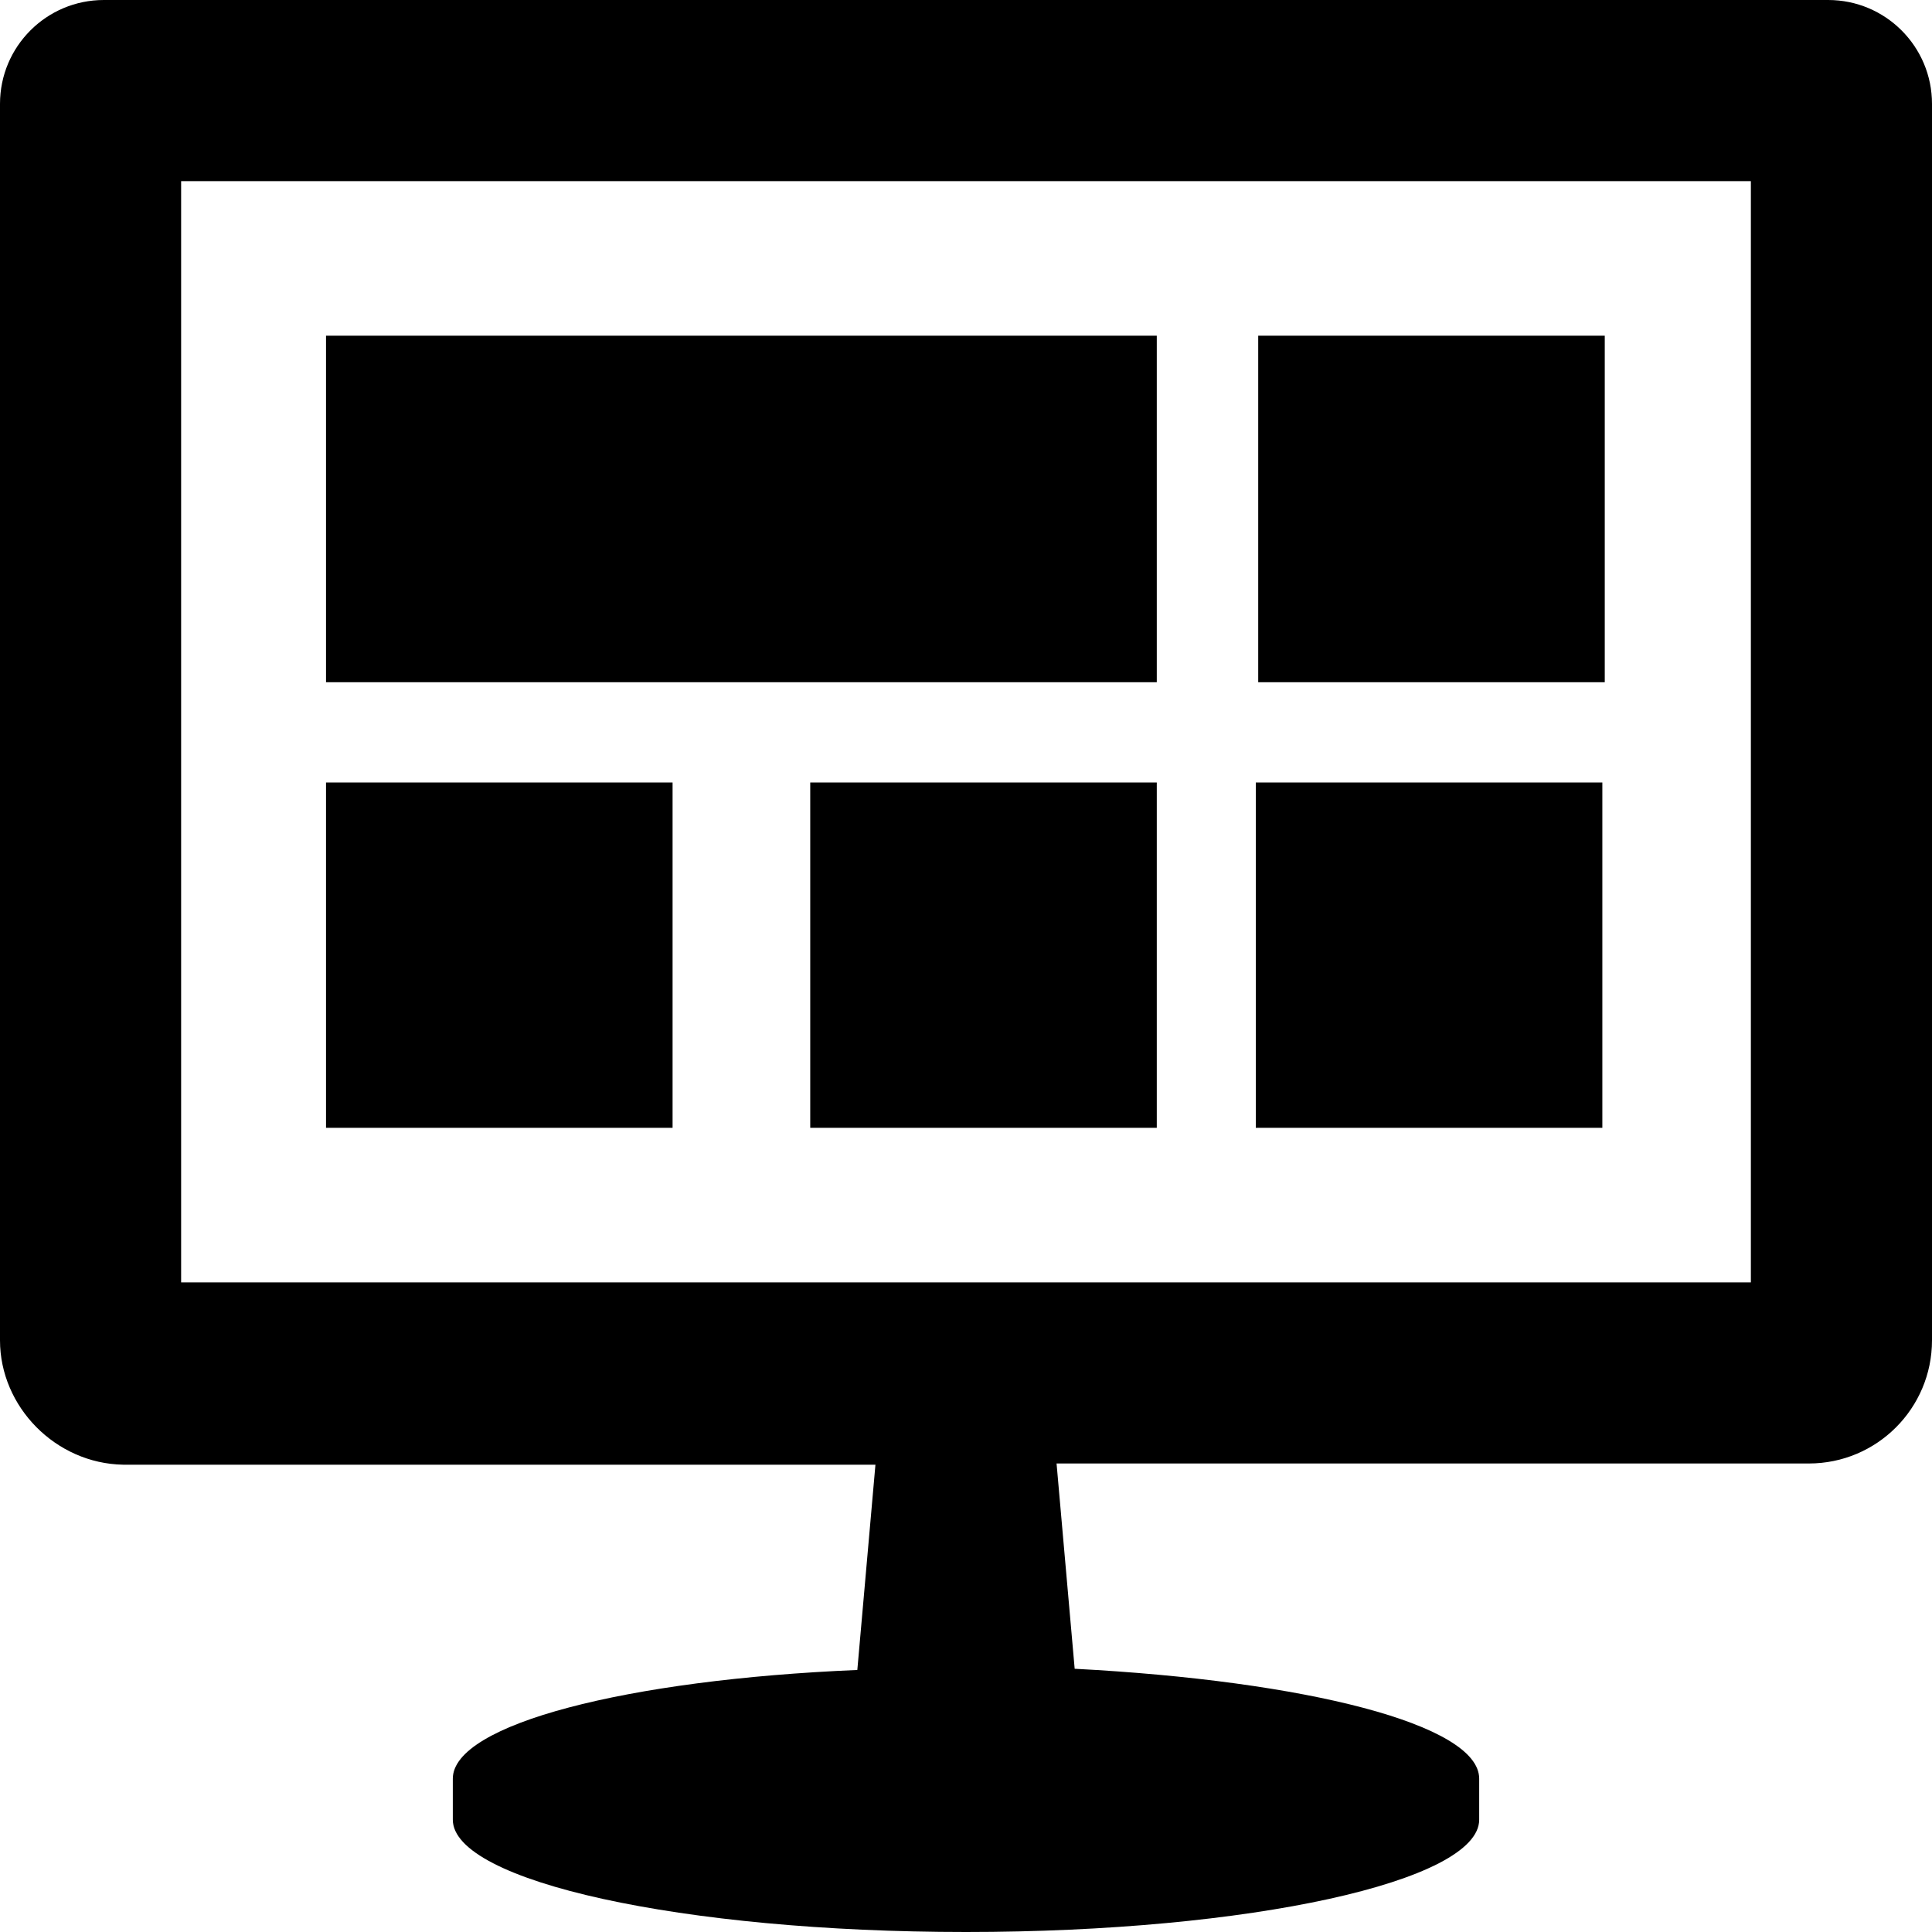
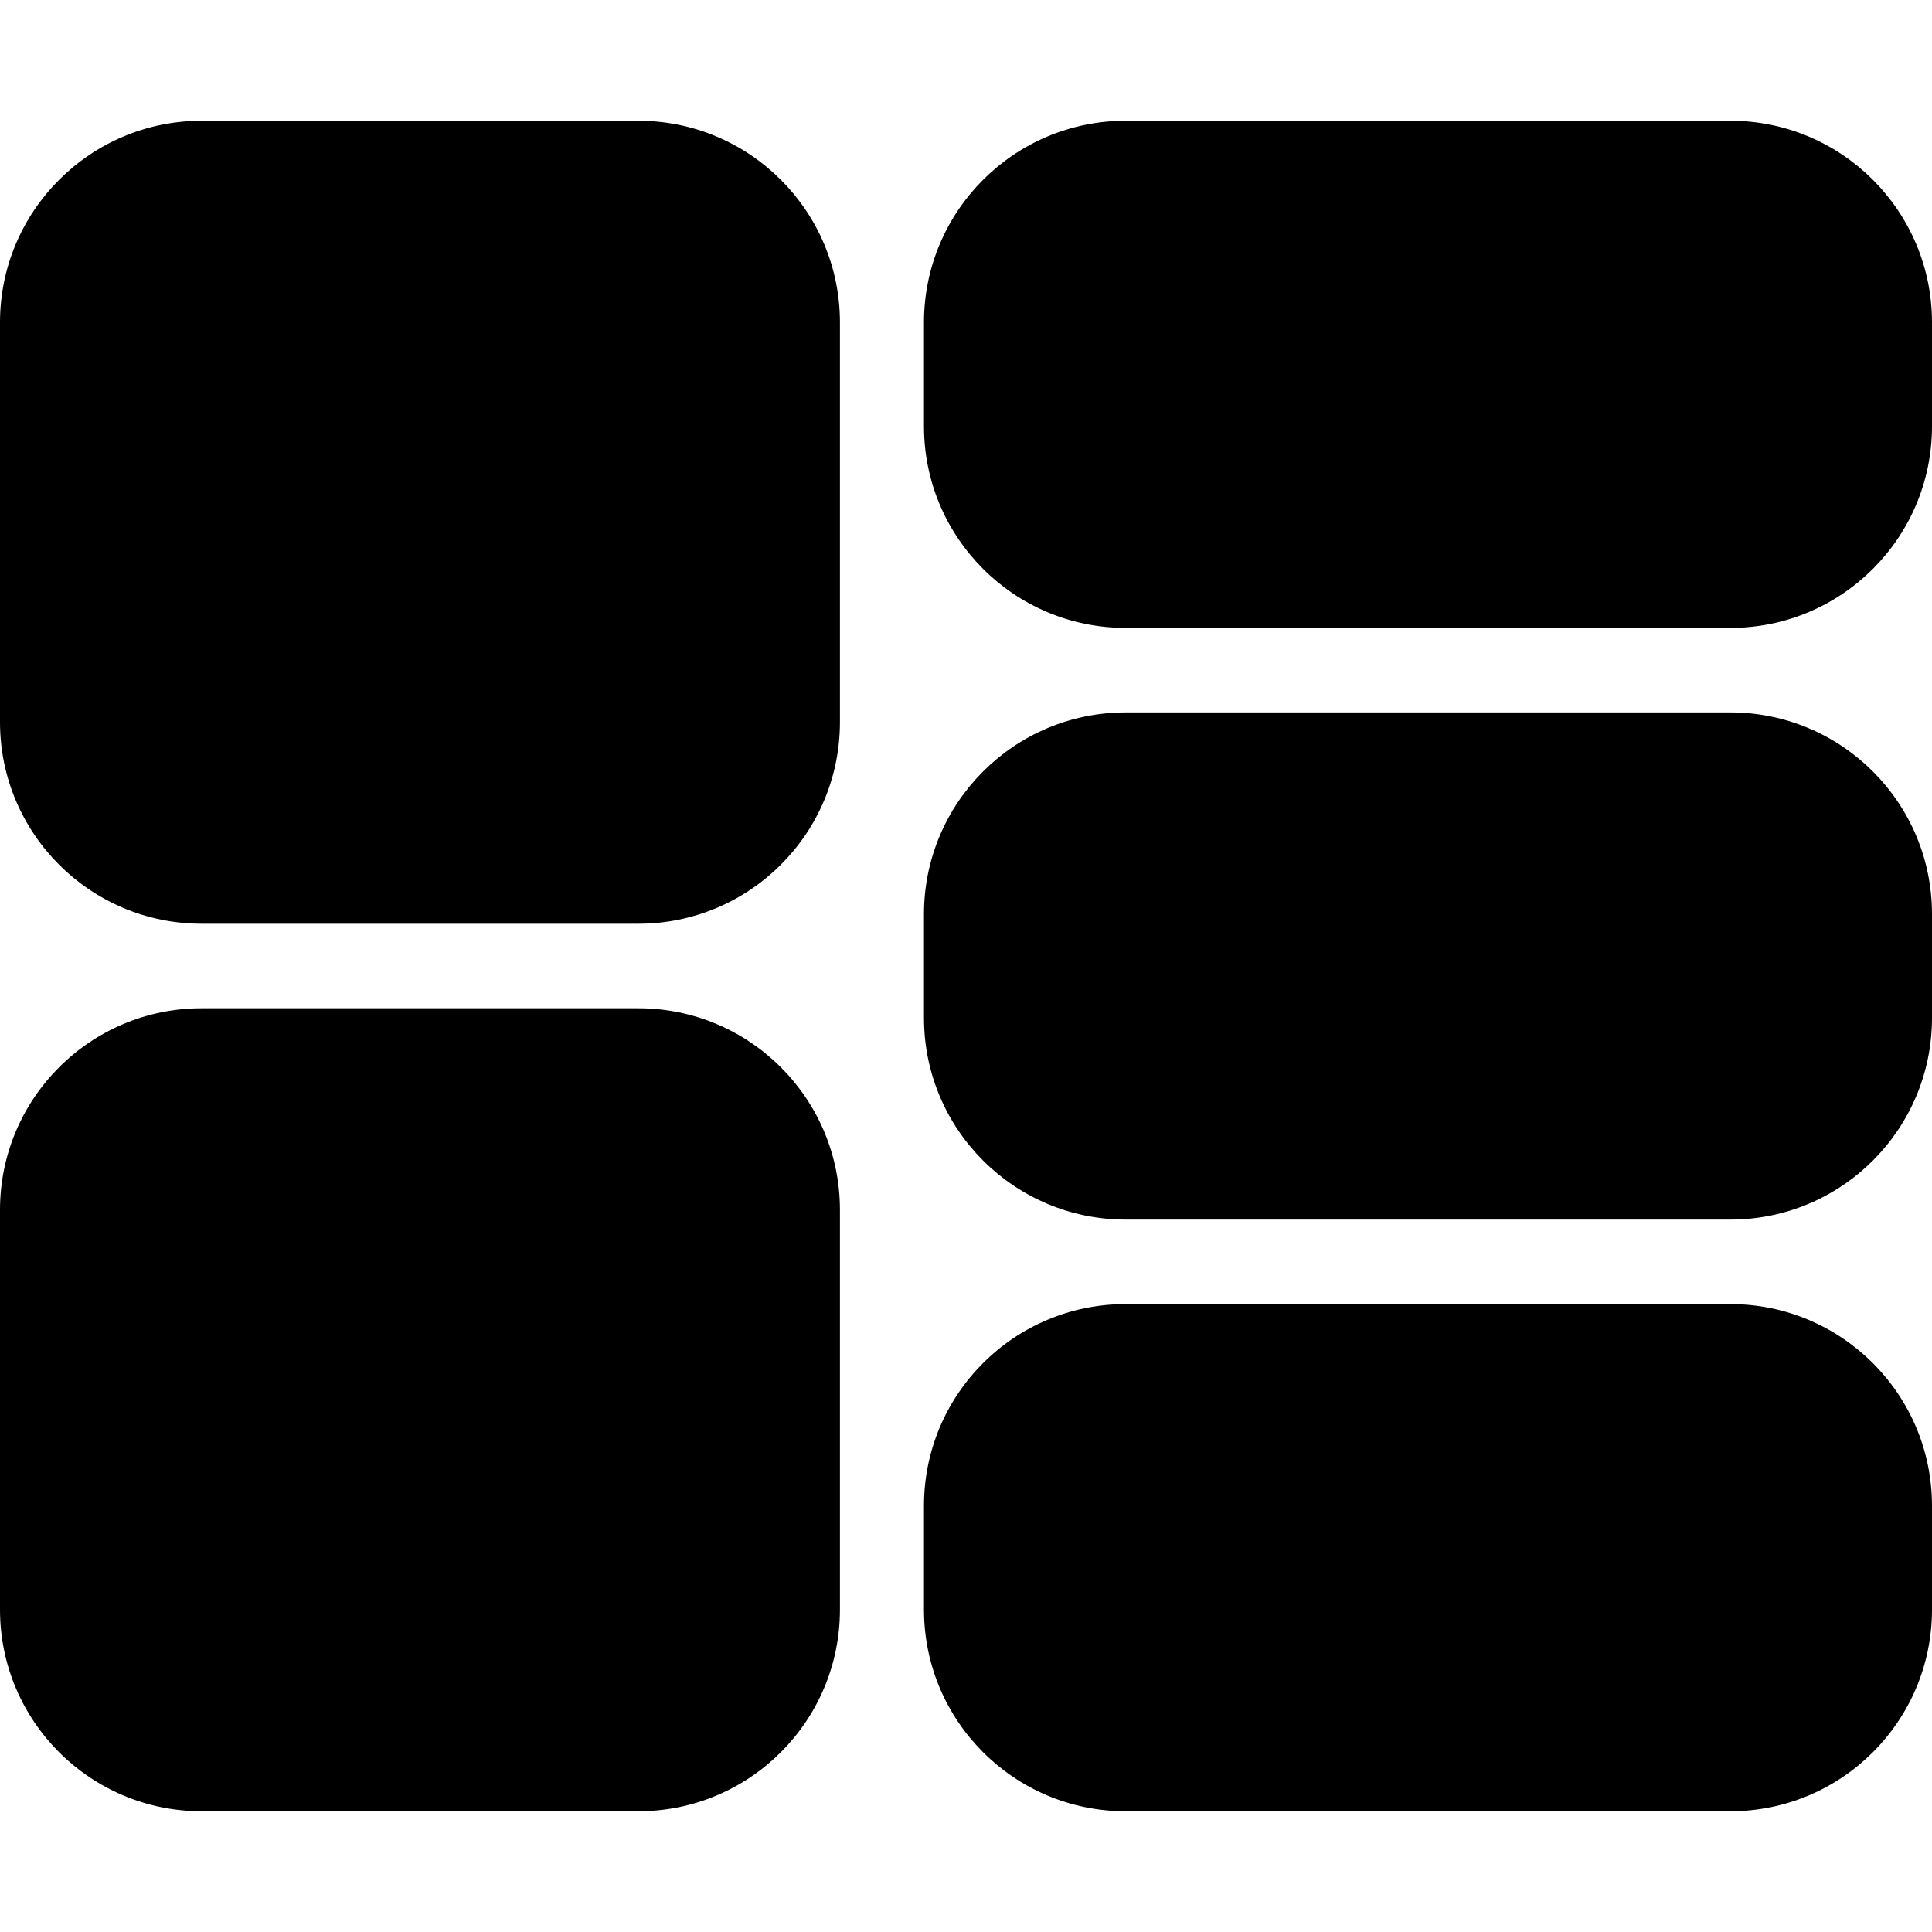
<svg xmlns="http://www.w3.org/2000/svg" id="icon-dashboard" viewBox="0 0 16 16">
-   <path d="M.86 0h14.28a.86.86 0 0 1 .86.86V11.1a1.02 1.02 0 0 1-1.02 1.02H8.75l.15 1.7c1.91.1 3.35.46 3.35.91v.34c0 .51-1.9.93-4.25.93s-4.25-.42-4.25-.93v-.34c0-.45 1.44-.82 3.35-.9l.15-1.7H1.02C.46 12.12 0 11.65 0 11.1V.86A.86.86 0 0 1 .86 0Zm.64 10.62h13V1.5h-13v9.12Zm8.1-7.84H2.7v2.87h6.88V2.78Zm3.7 0h-2.88v2.87h2.87V2.78Zm-.02 3.7H10.4v2.86h2.87V6.48Zm-3.7 0H6.71v2.86h2.87V6.48Zm-4 0H2.7v2.86h2.87V6.48Z" fill-rule="evenodd" />
+   <path d="M5.286 8.35c.922 0 1.67.747 1.67 1.67v3.31A1.67 1.67 0 0 1 5.286 15H1.67A1.67 1.67 0 0 1 0 13.33v-3.31c0-.923.748-1.67 1.67-1.67h3.616Zm9.044 2.45c.922 0 1.67.748 1.67 1.67v.86A1.67 1.67 0 0 1 14.33 15H9.322a1.67 1.67 0 0 1-1.67-1.67v-.86c0-.923.748-1.67 1.67-1.67h5.008Zm0-4.9c.922 0 1.67.748 1.67 1.67v.86a1.67 1.67 0 0 1-1.67 1.67H9.322a1.67 1.67 0 0 1-1.67-1.67v-.86c0-.922.748-1.67 1.67-1.67h5.008ZM5.286 1c.922 0 1.67.748 1.67 1.67v3.31a1.67 1.67 0 0 1-1.67 1.67H1.67A1.67 1.67 0 0 1 0 5.98V2.67C0 1.748.748 1 1.67 1h3.616Zm9.044 0c.922 0 1.67.748 1.67 1.67v.86a1.67 1.67 0 0 1-1.67 1.67H9.322a1.67 1.67 0 0 1-1.67-1.67v-.86c0-.922.748-1.67 1.67-1.67h5.008Z" />
</svg>
